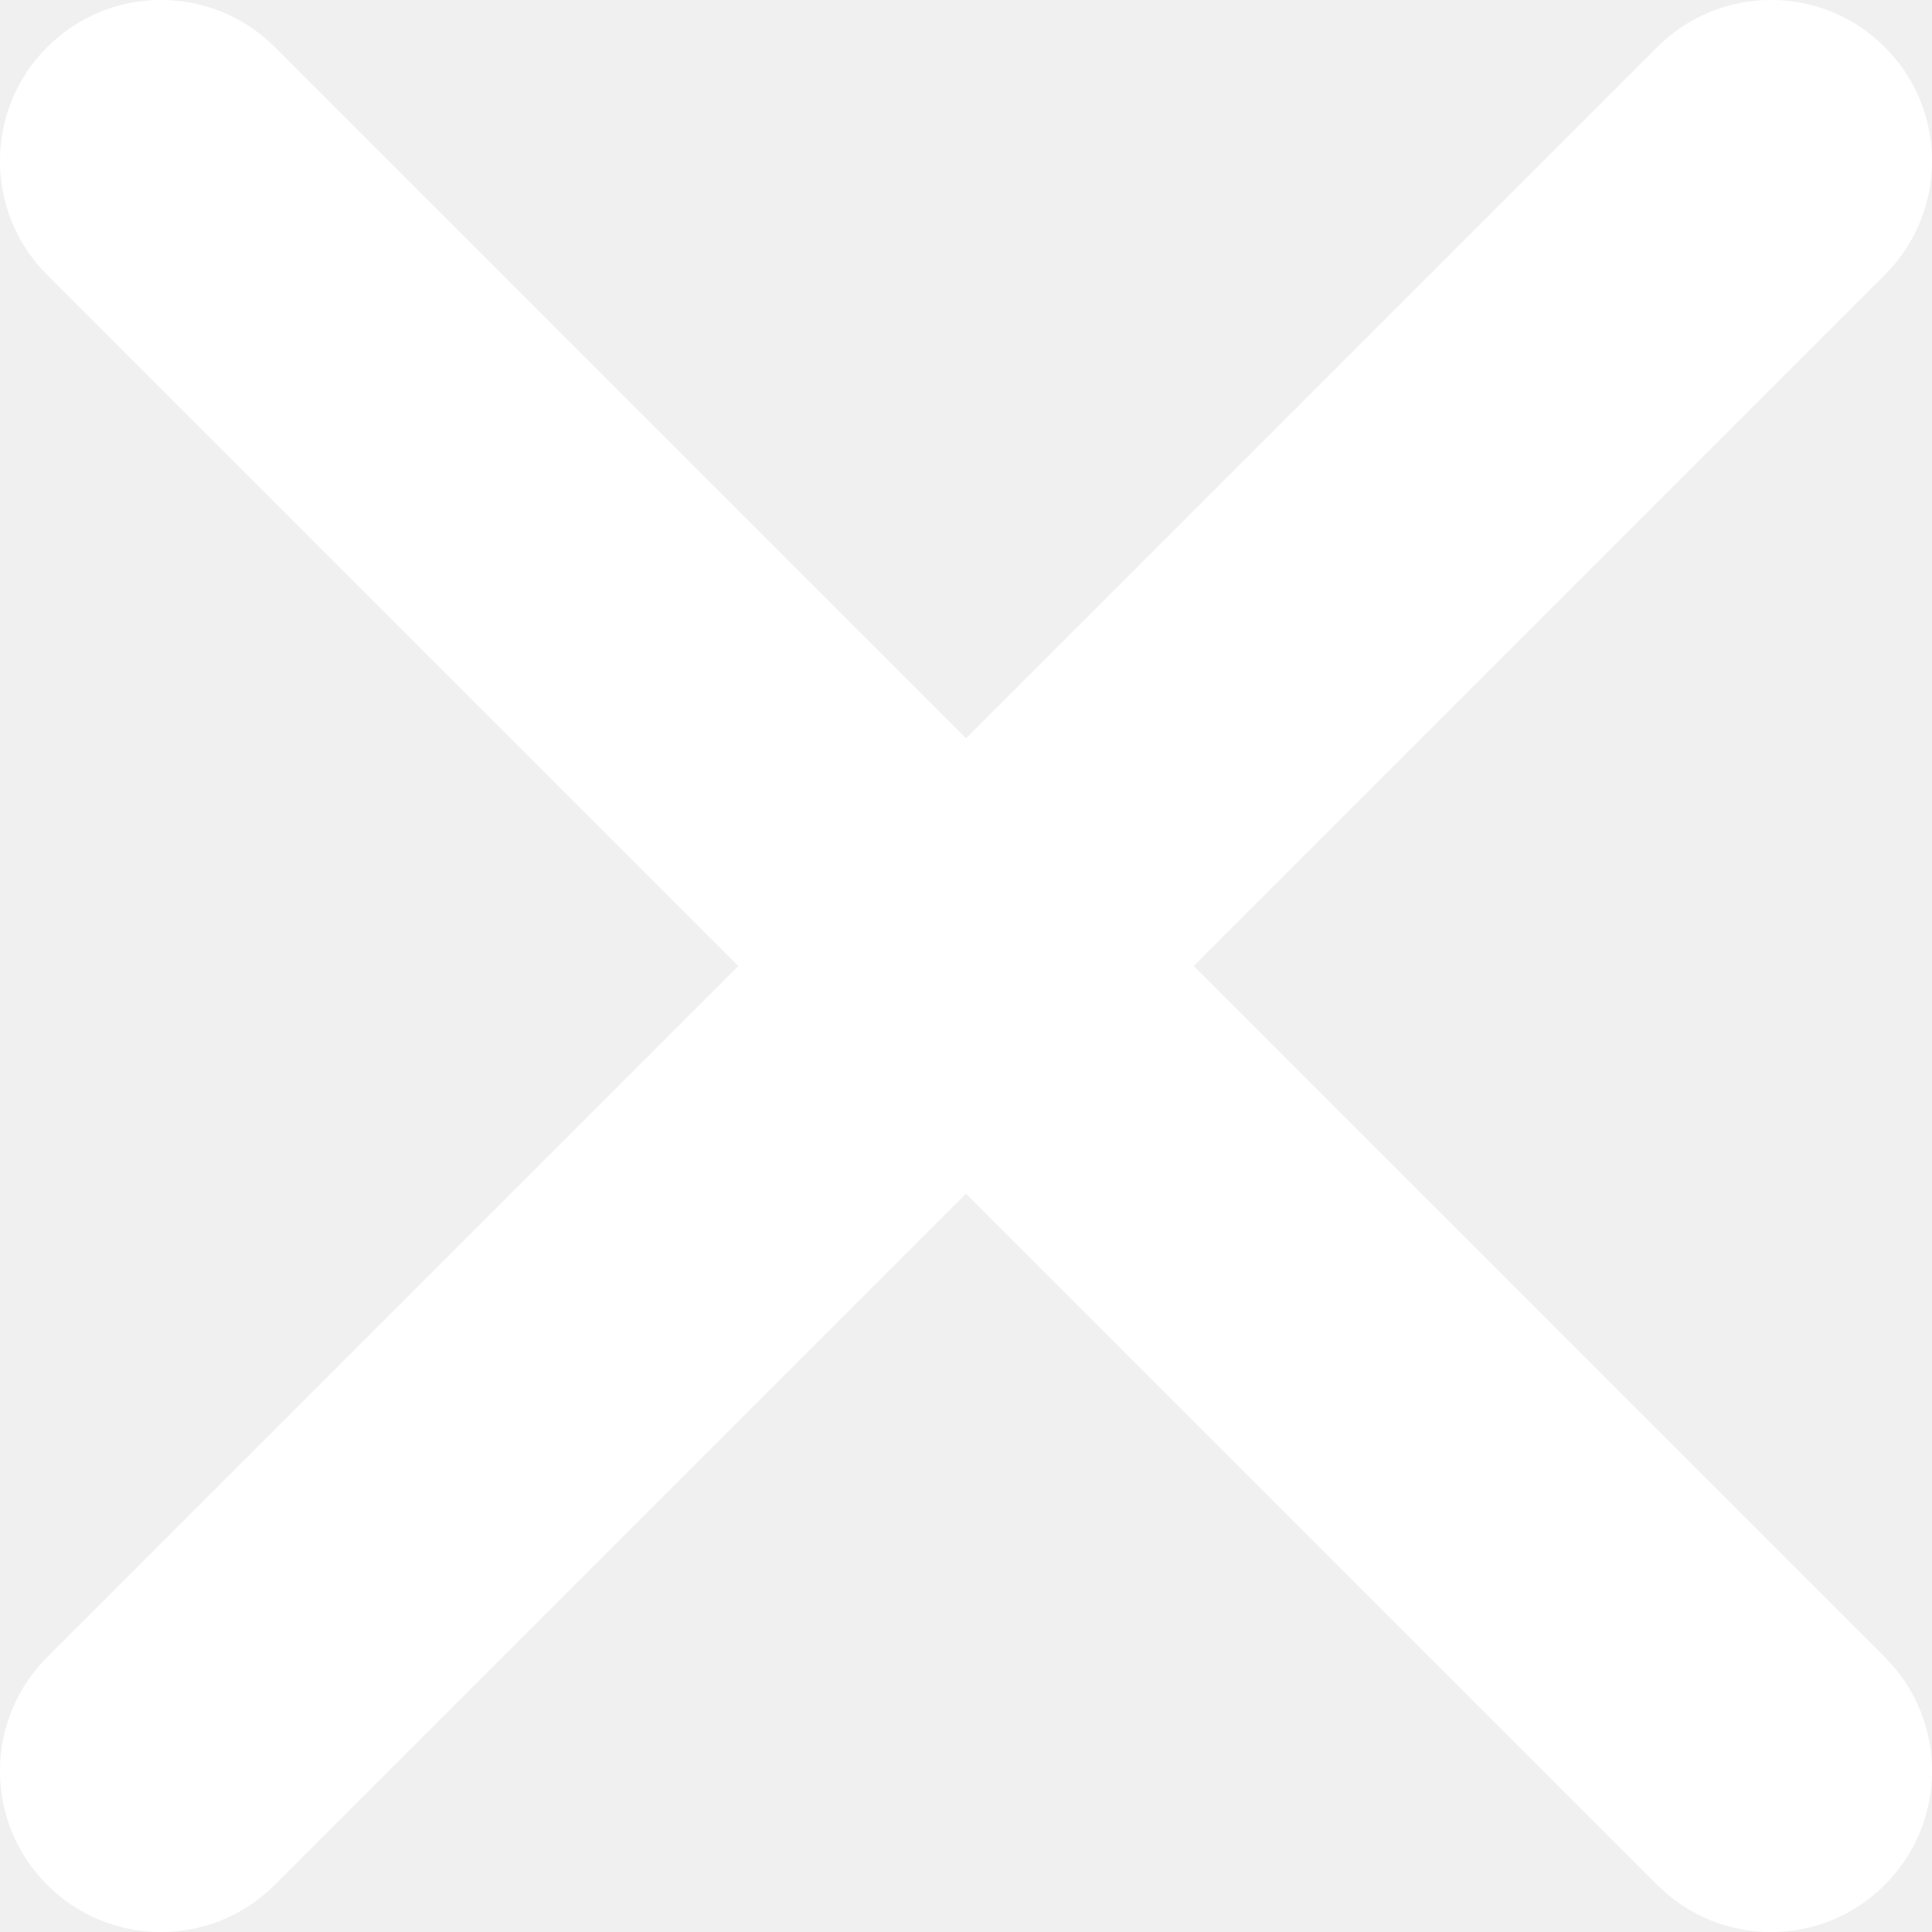
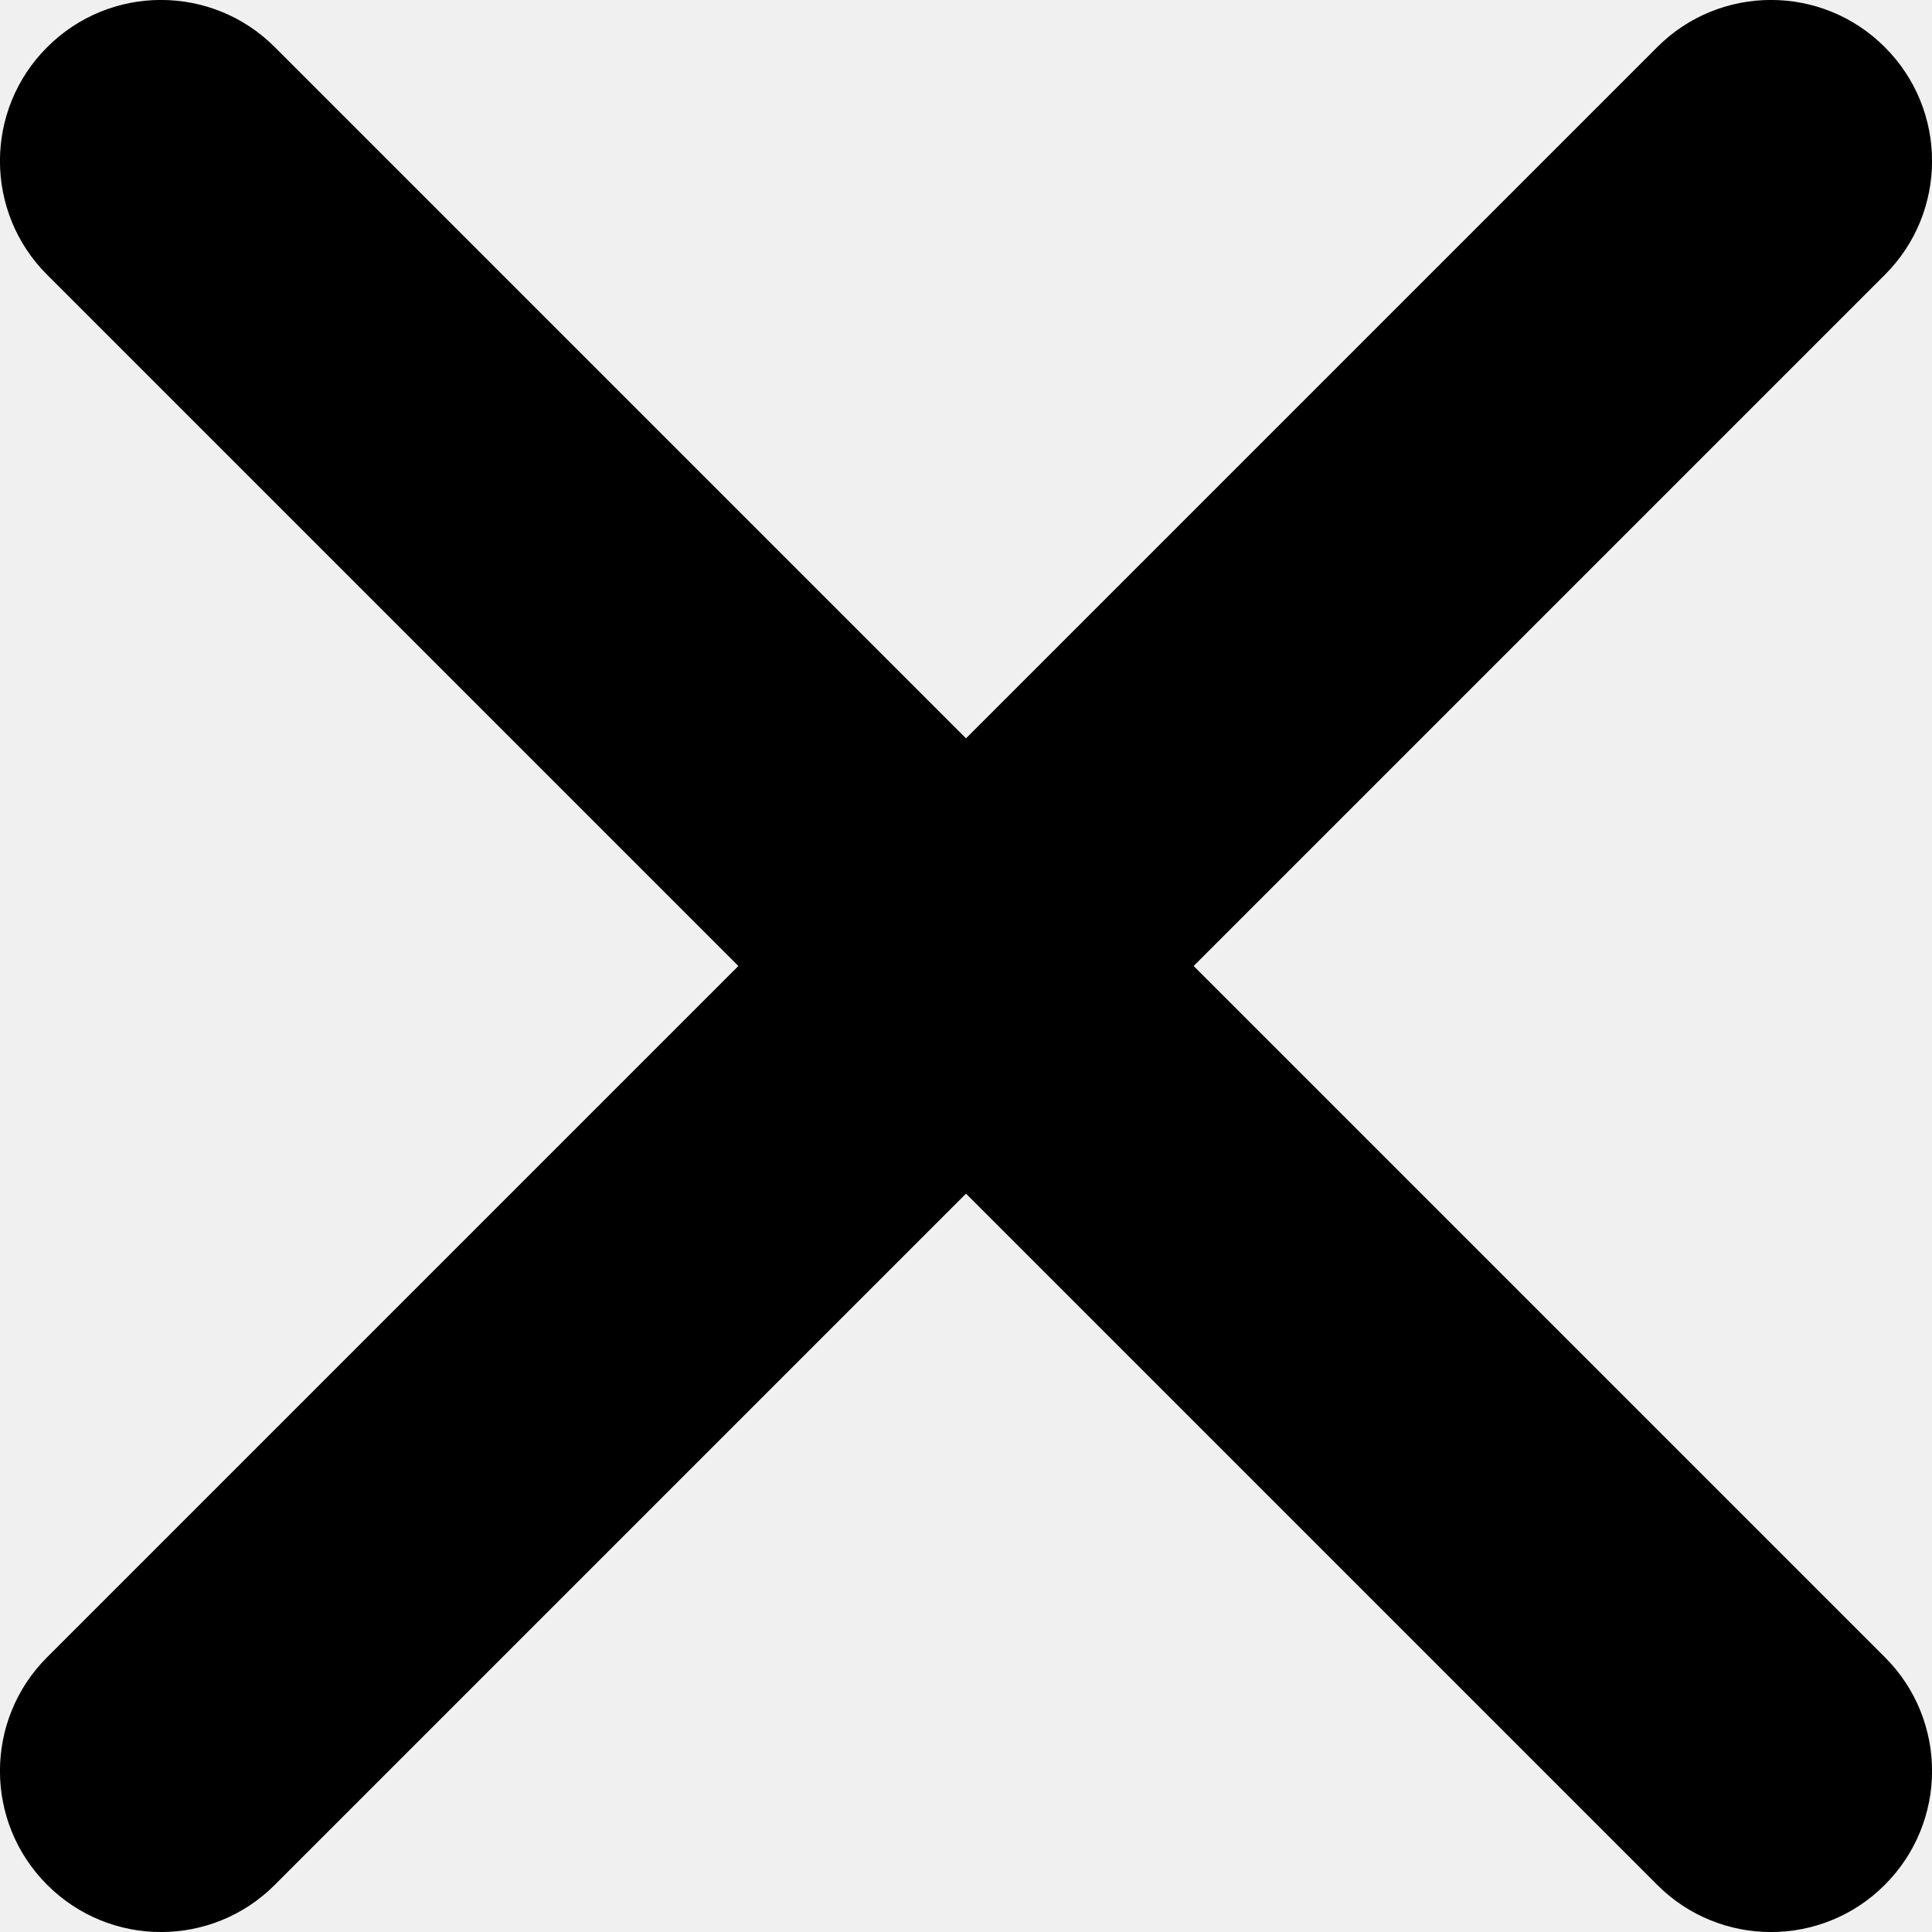
<svg xmlns="http://www.w3.org/2000/svg" width="12" height="12" viewBox="0 0 12 12" fill="none">
-   <path d="M0.293 0.293C-0.098 0.683 -0.098 1.317 0.293 1.707L10.293 11.707C10.683 12.098 11.317 12.098 11.707 11.707C12.098 11.316 12.098 10.683 11.707 10.293L1.707 0.293C1.317 -0.098 0.683 -0.098 0.293 0.293Z" fill-rule="evenodd" fill="white">
+   <path d="M0.293 0.293C-0.098 0.683 -0.098 1.317 0.293 1.707L10.293 11.707C10.683 12.098 11.317 12.098 11.707 11.707C12.098 11.316 12.098 10.683 11.707 10.293L1.707 0.293C1.317 -0.098 0.683 -0.098 0.293 0.293Z" fill-rule="evenodd" fill="currentColor">
</path>
-   <path d="M0.293 11.707C0.683 12.098 1.317 12.098 1.707 11.707L11.707 1.707C12.098 1.317 12.098 0.683 11.707 0.293C11.317 -0.098 10.683 -0.098 10.293 0.293L0.293 10.293C-0.098 10.683 -0.098 11.317 0.293 11.707Z" fill-rule="evenodd" fill="white">
+   <path d="M0.293 11.707C0.683 12.098 1.317 12.098 1.707 11.707L11.707 1.707C12.098 1.317 12.098 0.683 11.707 0.293C11.317 -0.098 10.683 -0.098 10.293 0.293L0.293 10.293C-0.098 10.683 -0.098 11.317 0.293 11.707Z" fill-rule="evenodd" fill="currentColor">
</path>
</svg>
